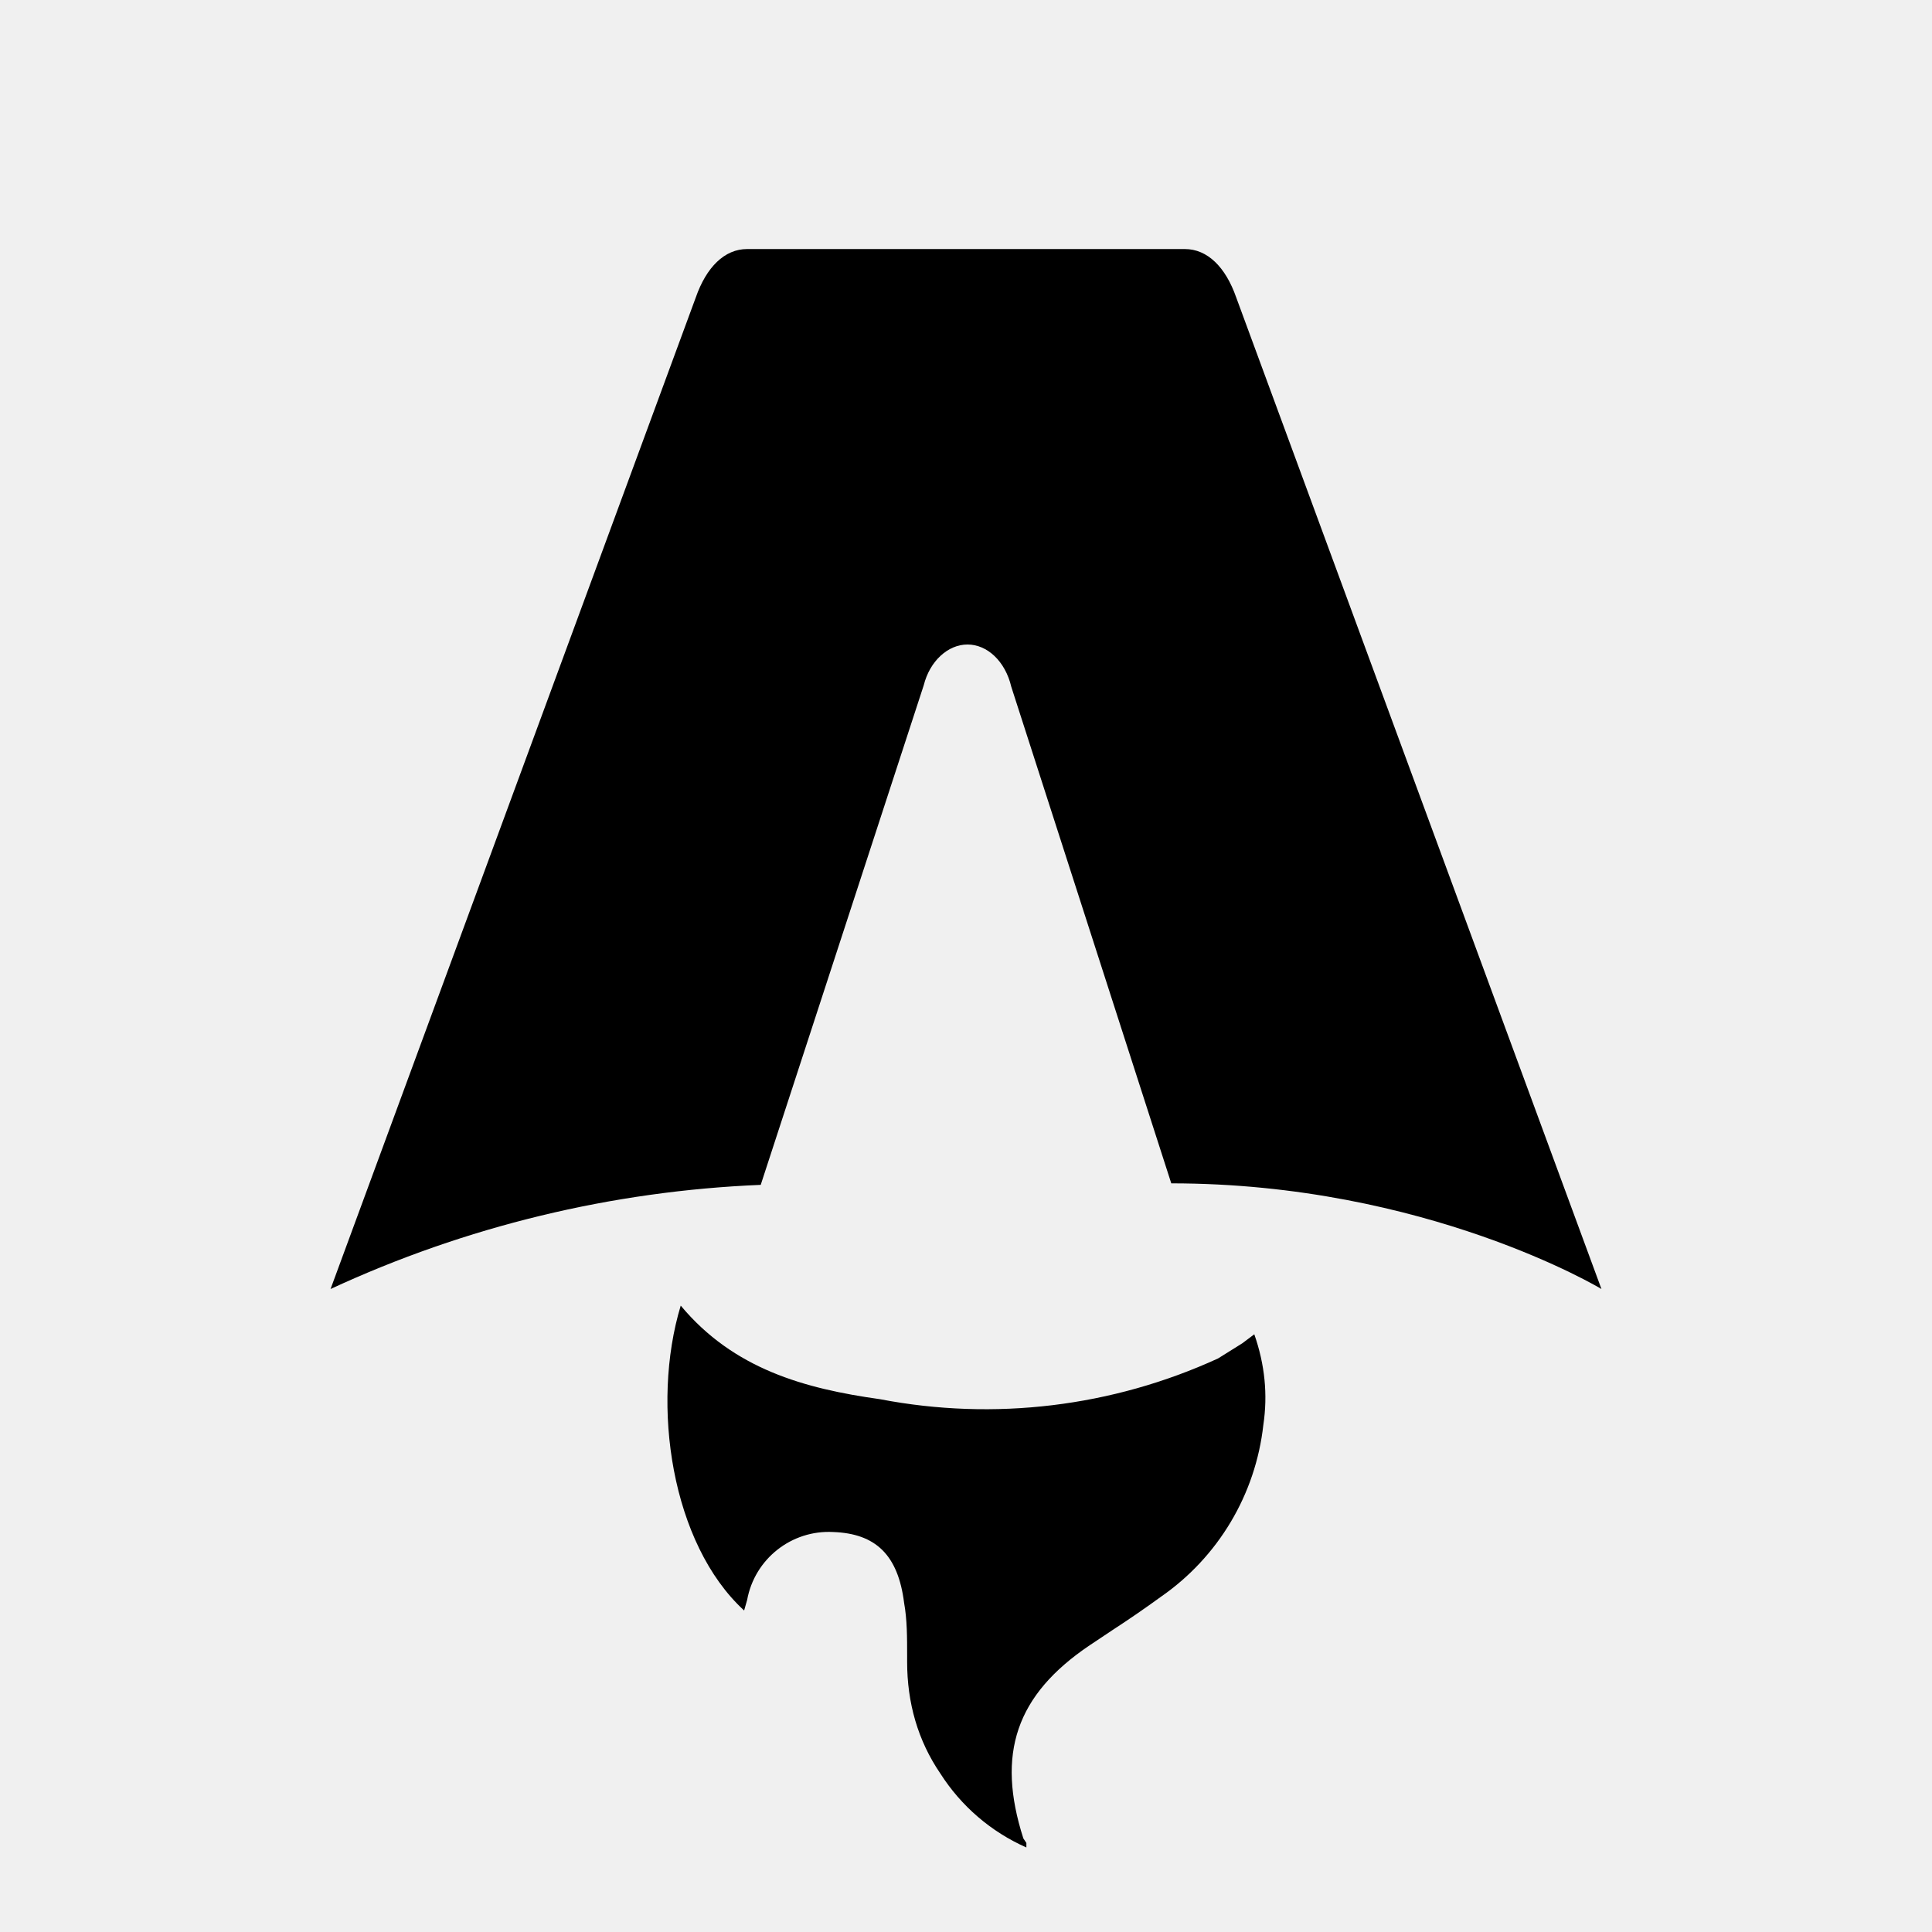
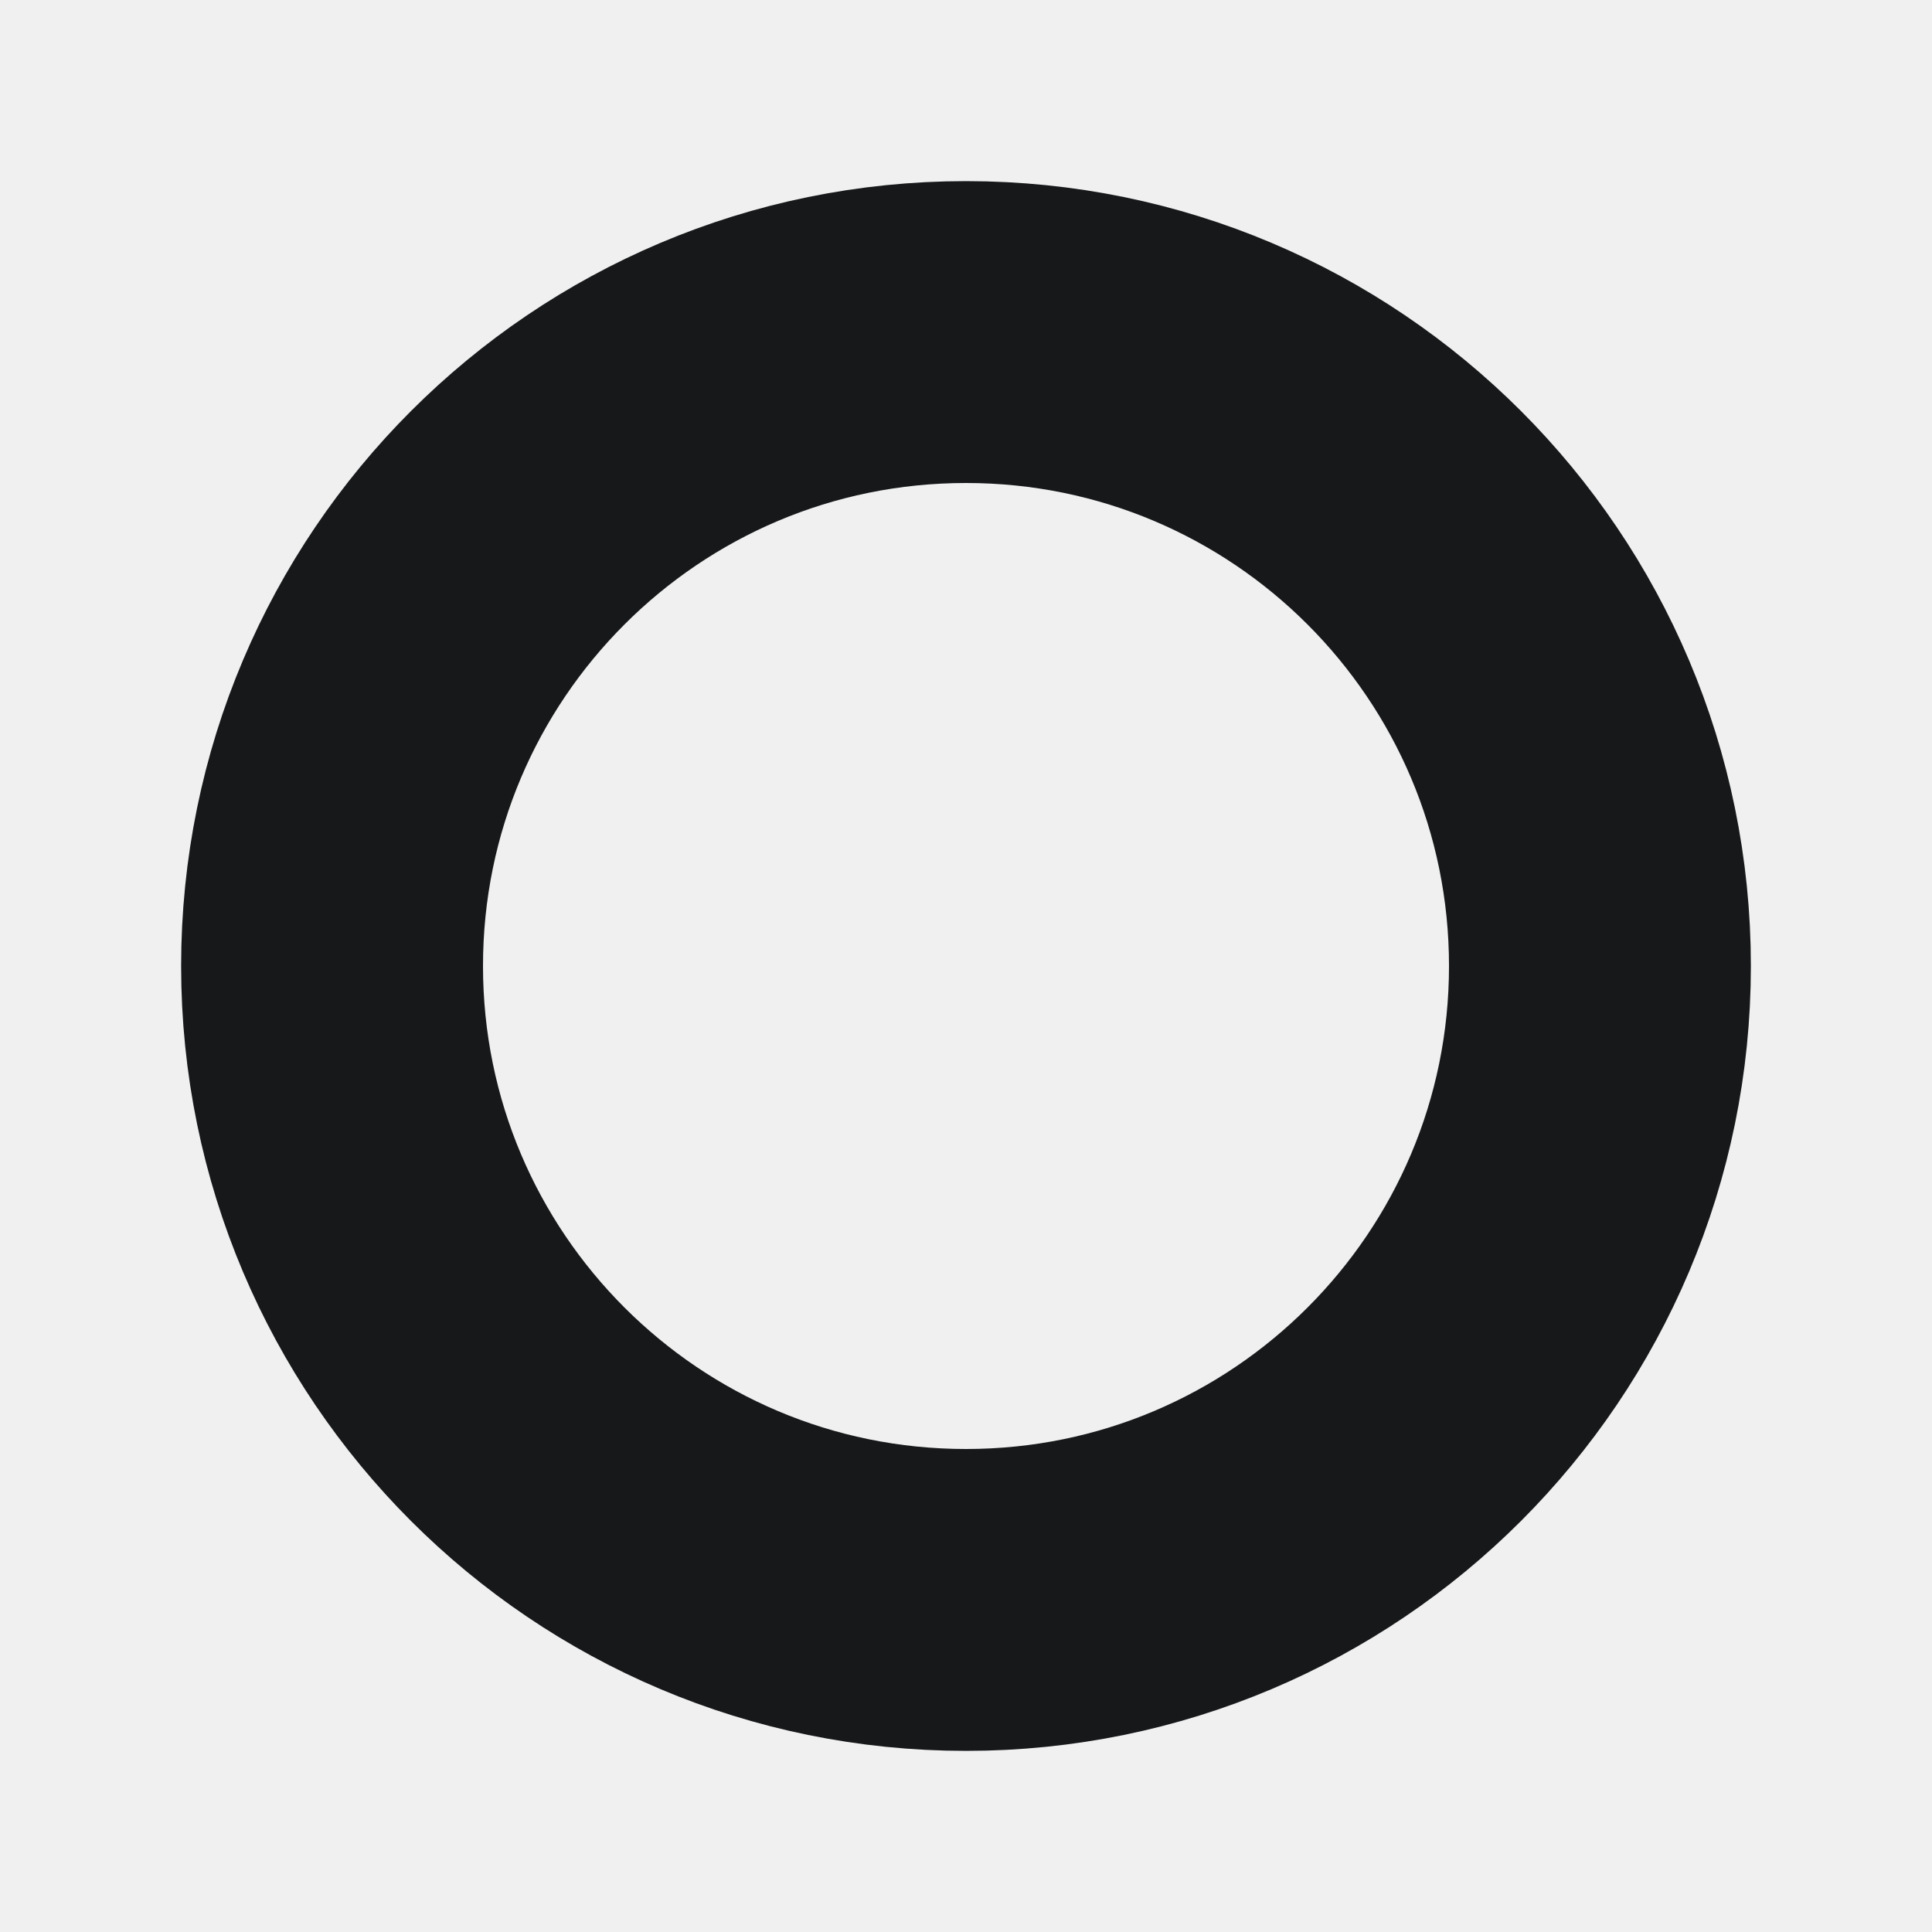
- <svg xmlns="http://www.w3.org/2000/svg" fill="none" viewBox="0 0 128 128">
-   <path d="M50.4 78.5a75.1 75.1 0 0 0-28.5 6.9l24.2-65.7c.7-2 1.9-3.2 3.4-3.2h29c1.5 0 2.7 1.2 3.4 3.2l24.2 65.7s-11.6-7-28.5-7L67 45.5c-.4-1.7-1.6-2.8-2.9-2.8-1.3 0-2.5 1.1-2.9 2.7L50.4 78.5Zm-1.1 28.2Zm-4.2-20.2c-2 6.6-.6 15.8 4.2 20.2a17.5 17.5 0 0 1 .2-.7 5.5 5.5 0 0 1 5.7-4.5c2.8.1 4.3 1.5 4.7 4.7.2 1.1.2 2.3.2 3.5v.4c0 2.7.7 5.2 2.2 7.4a13 13 0 0 0 5.7 4.9v-.3l-.2-.3c-1.8-5.6-.5-9.5 4.4-12.8l1.5-1a73 73 0 0 0 3.2-2.2 16 16 0 0 0 6.8-11.4c.3-2 .1-4-.6-6l-.8.6-1.6 1a37 37 0 0 1-22.4 2.7c-5-.7-9.7-2-13.2-6.2Z" />
+ <svg xmlns="http://www.w3.org/2000/svg" viewBox="0 0 128 128">
+   <circle cx="64" cy="64" r="42" fill="none" stroke="#16181a" stroke-width="20" />
  <style>
-         path { fill: #000; }
+         circle { stroke: #16181a; }
        @media (prefers-color-scheme: dark) {
-             path { fill: #FFF; }
+             circle { stroke: #ffffff; }
        }
    </style>
</svg>
